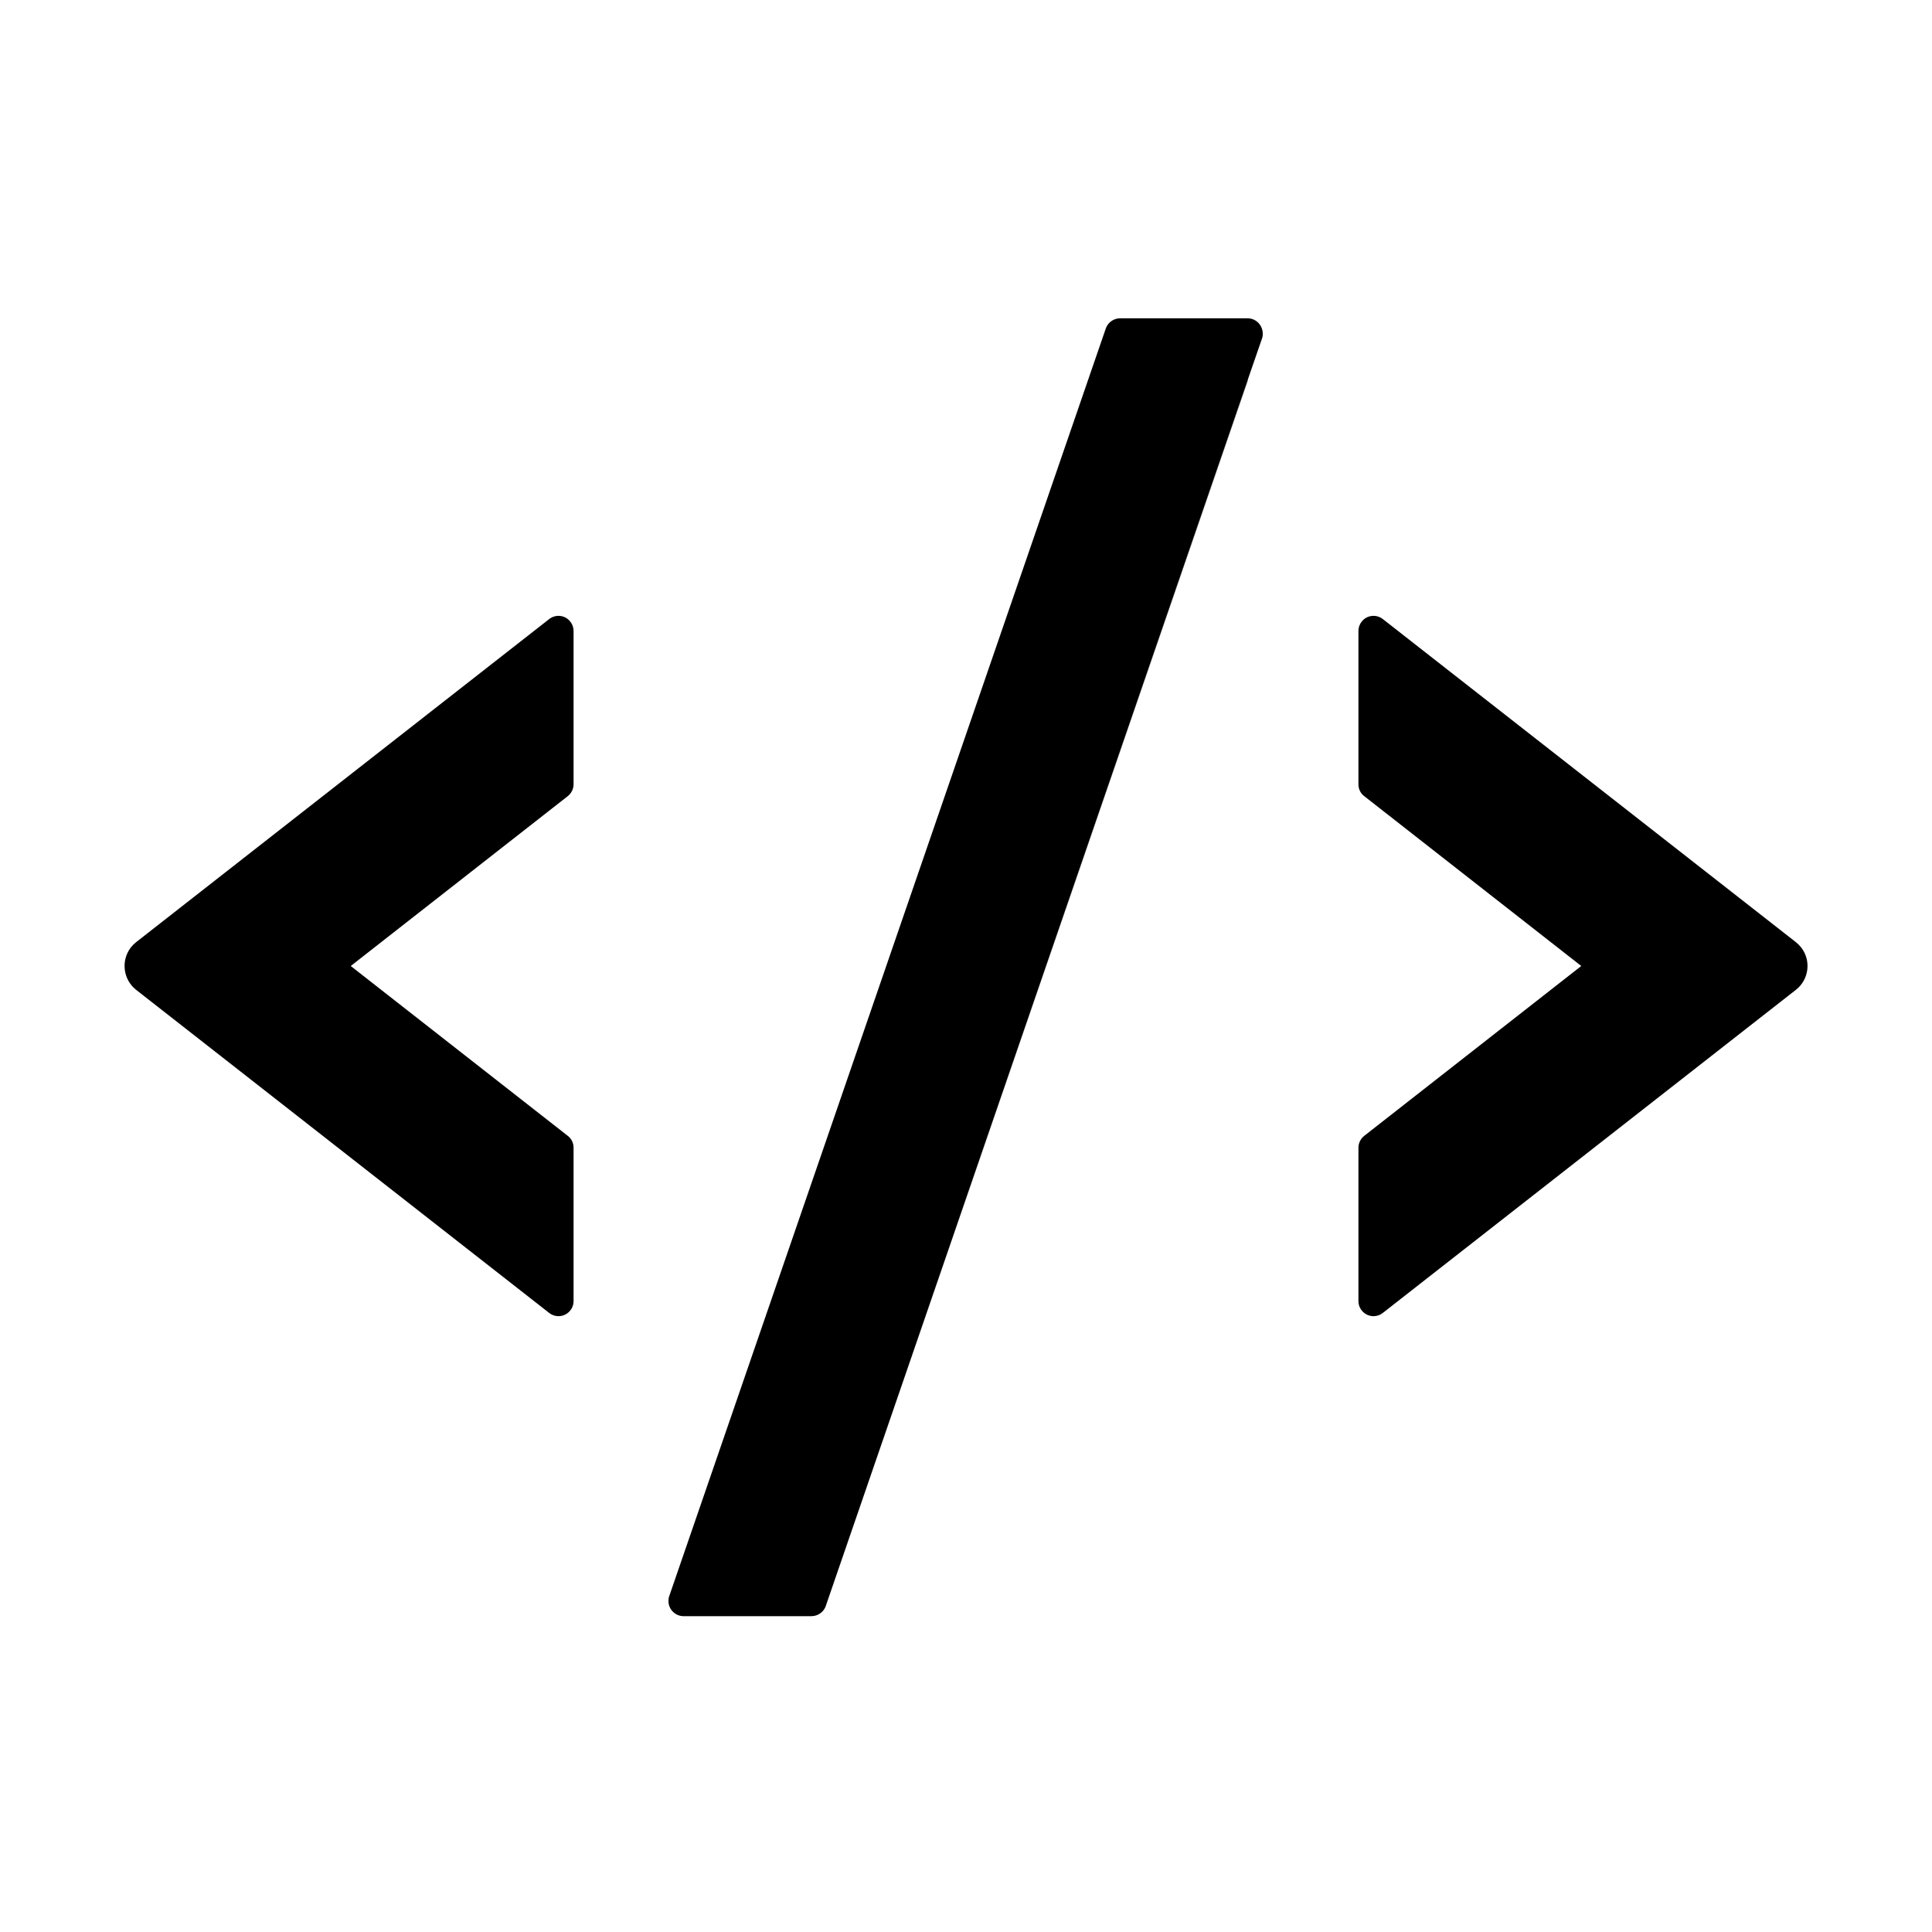
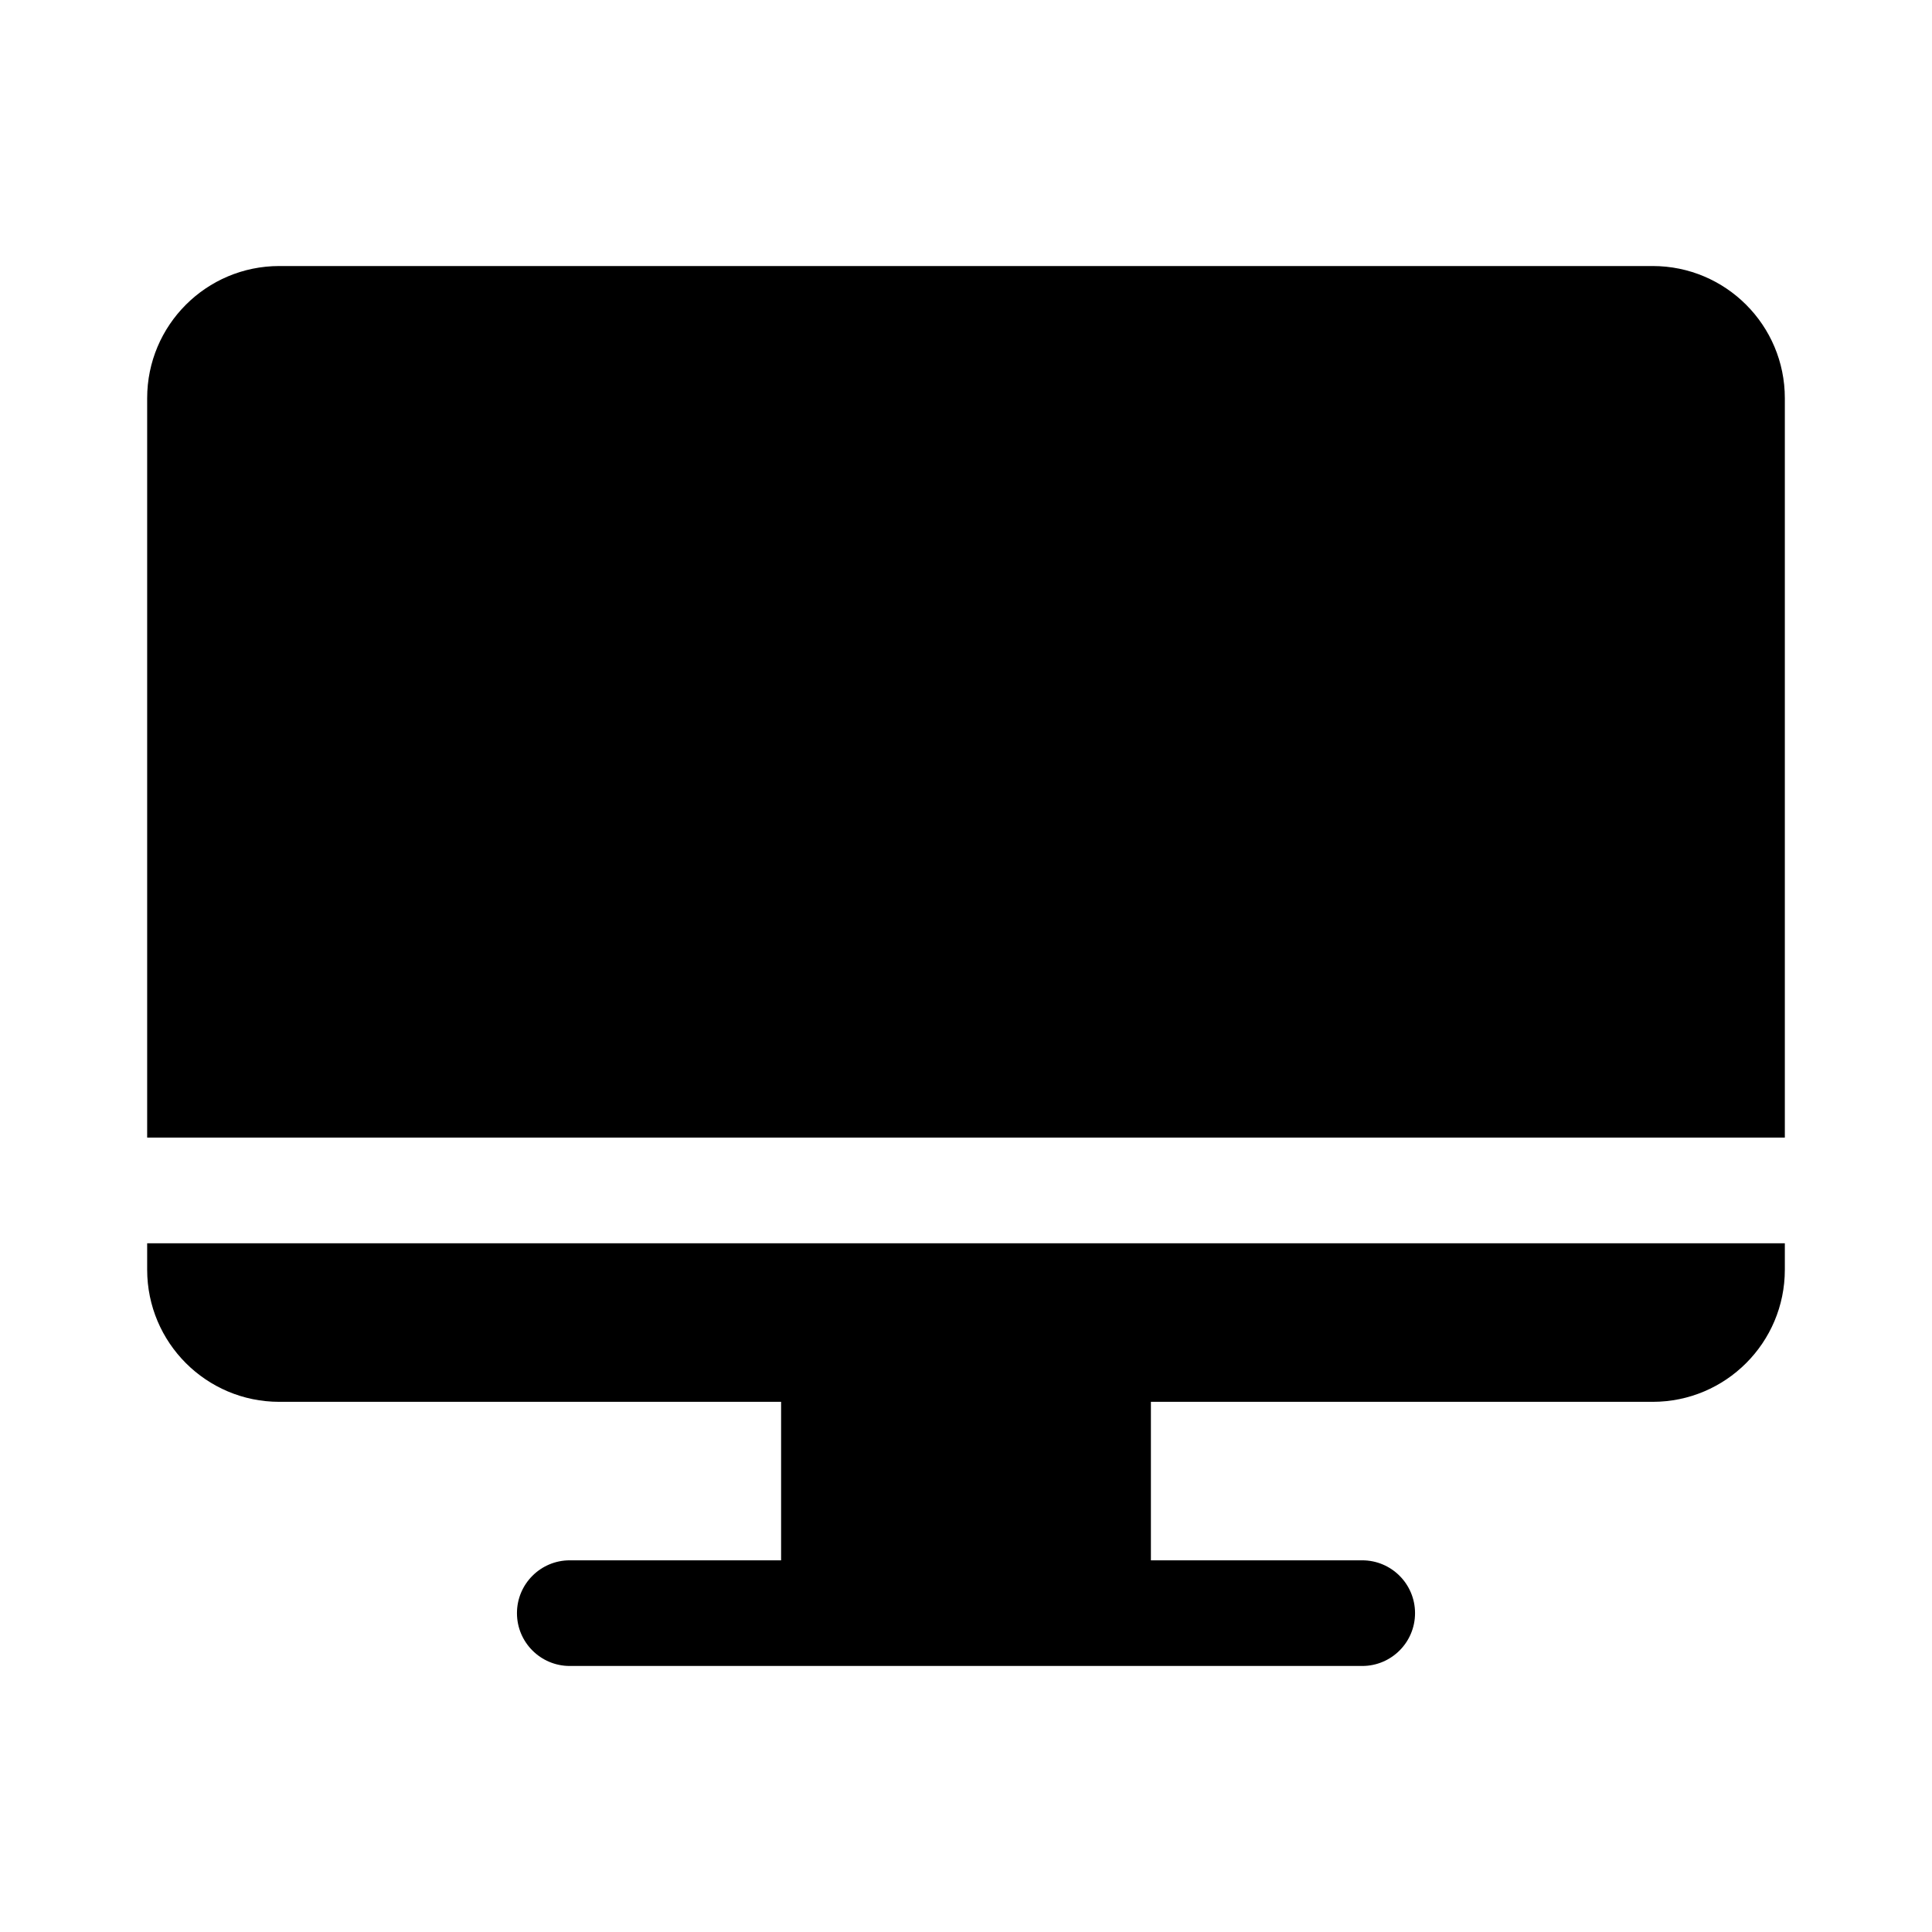
- <svg xmlns="http://www.w3.org/2000/svg" t="1669791989169" class="icon" viewBox="0 0 1024 1024" version="1.1" p-id="6736" width="200" height="200">
-   <path d="M438.4 849.1l222.7-646.7c0.2-0.5 0.3-1.1 0.4-1.6L438.4 849.1z" p-id="6737" />
-   <path d="M661.2 168.7h-67.5c-3.4 0-6.5 2.2-7.6 5.4L354.7 846c-0.3 0.8-0.4 1.7-0.4 2.6 0 4.4 3.6 8 8 8h67.8c3.4 0 6.5-2.2 7.6-5.4l0.7-2.1 223.1-648.3 7.4-21.4c0.3-0.8 0.4-1.7 0.4-2.6-0.1-4.5-3.6-8.1-8.1-8.1zM954.6 502.1c-0.8-1-1.7-1.9-2.7-2.7l-219-171.3c-3.5-2.7-8.5-2.1-11.2 1.4-1.1 1.4-1.7 3.1-1.7 4.9v81.3c0 2.5 1.1 4.8 3.1 6.3l115 90-115 90c-1.9 1.5-3.1 3.8-3.1 6.3v81.3c0 4.4 3.6 8 8 8 1.8 0 3.5-0.6 4.9-1.7l219-171.3c6.9-5.4 8.2-15.5 2.7-22.5zM291.1 328.1l-219 171.3c-1 0.8-1.9 1.7-2.7 2.7-5.4 7-4.2 17 2.7 22.5l219 171.3c1.4 1.1 3.1 1.7 4.9 1.7 4.4 0 8-3.6 8-8v-81.3c0-2.5-1.1-4.8-3.1-6.3l-115-90 115-90c1.9-1.5 3.1-3.8 3.1-6.3v-81.3c0-1.8-0.6-3.5-1.7-4.9-2.7-3.5-7.7-4.1-11.2-1.4z" p-id="6738" />
+ <svg xmlns="http://www.w3.org/2000/svg" viewBox="0 0 512 512">
+   <g id="Skills_screen">
+     <path d="M39,336.477A35.023,35.023,0,0,0,74.023,371.5H207V413.5H151a14,14,0,0,0,0,28H361a14,14,0,0,0,0-28H305V371.5H437.977A35.023,35.023,0,0,0,473,336.477v-7H39Z" />
+     <path d="M437.977,70.5H74.023A35.023,35.023,0,0,0,39,105.523V301.476H473V105.523A35.023,35.023,0,0,0,437.977,70.5Z" />
+   </g>
</svg>
